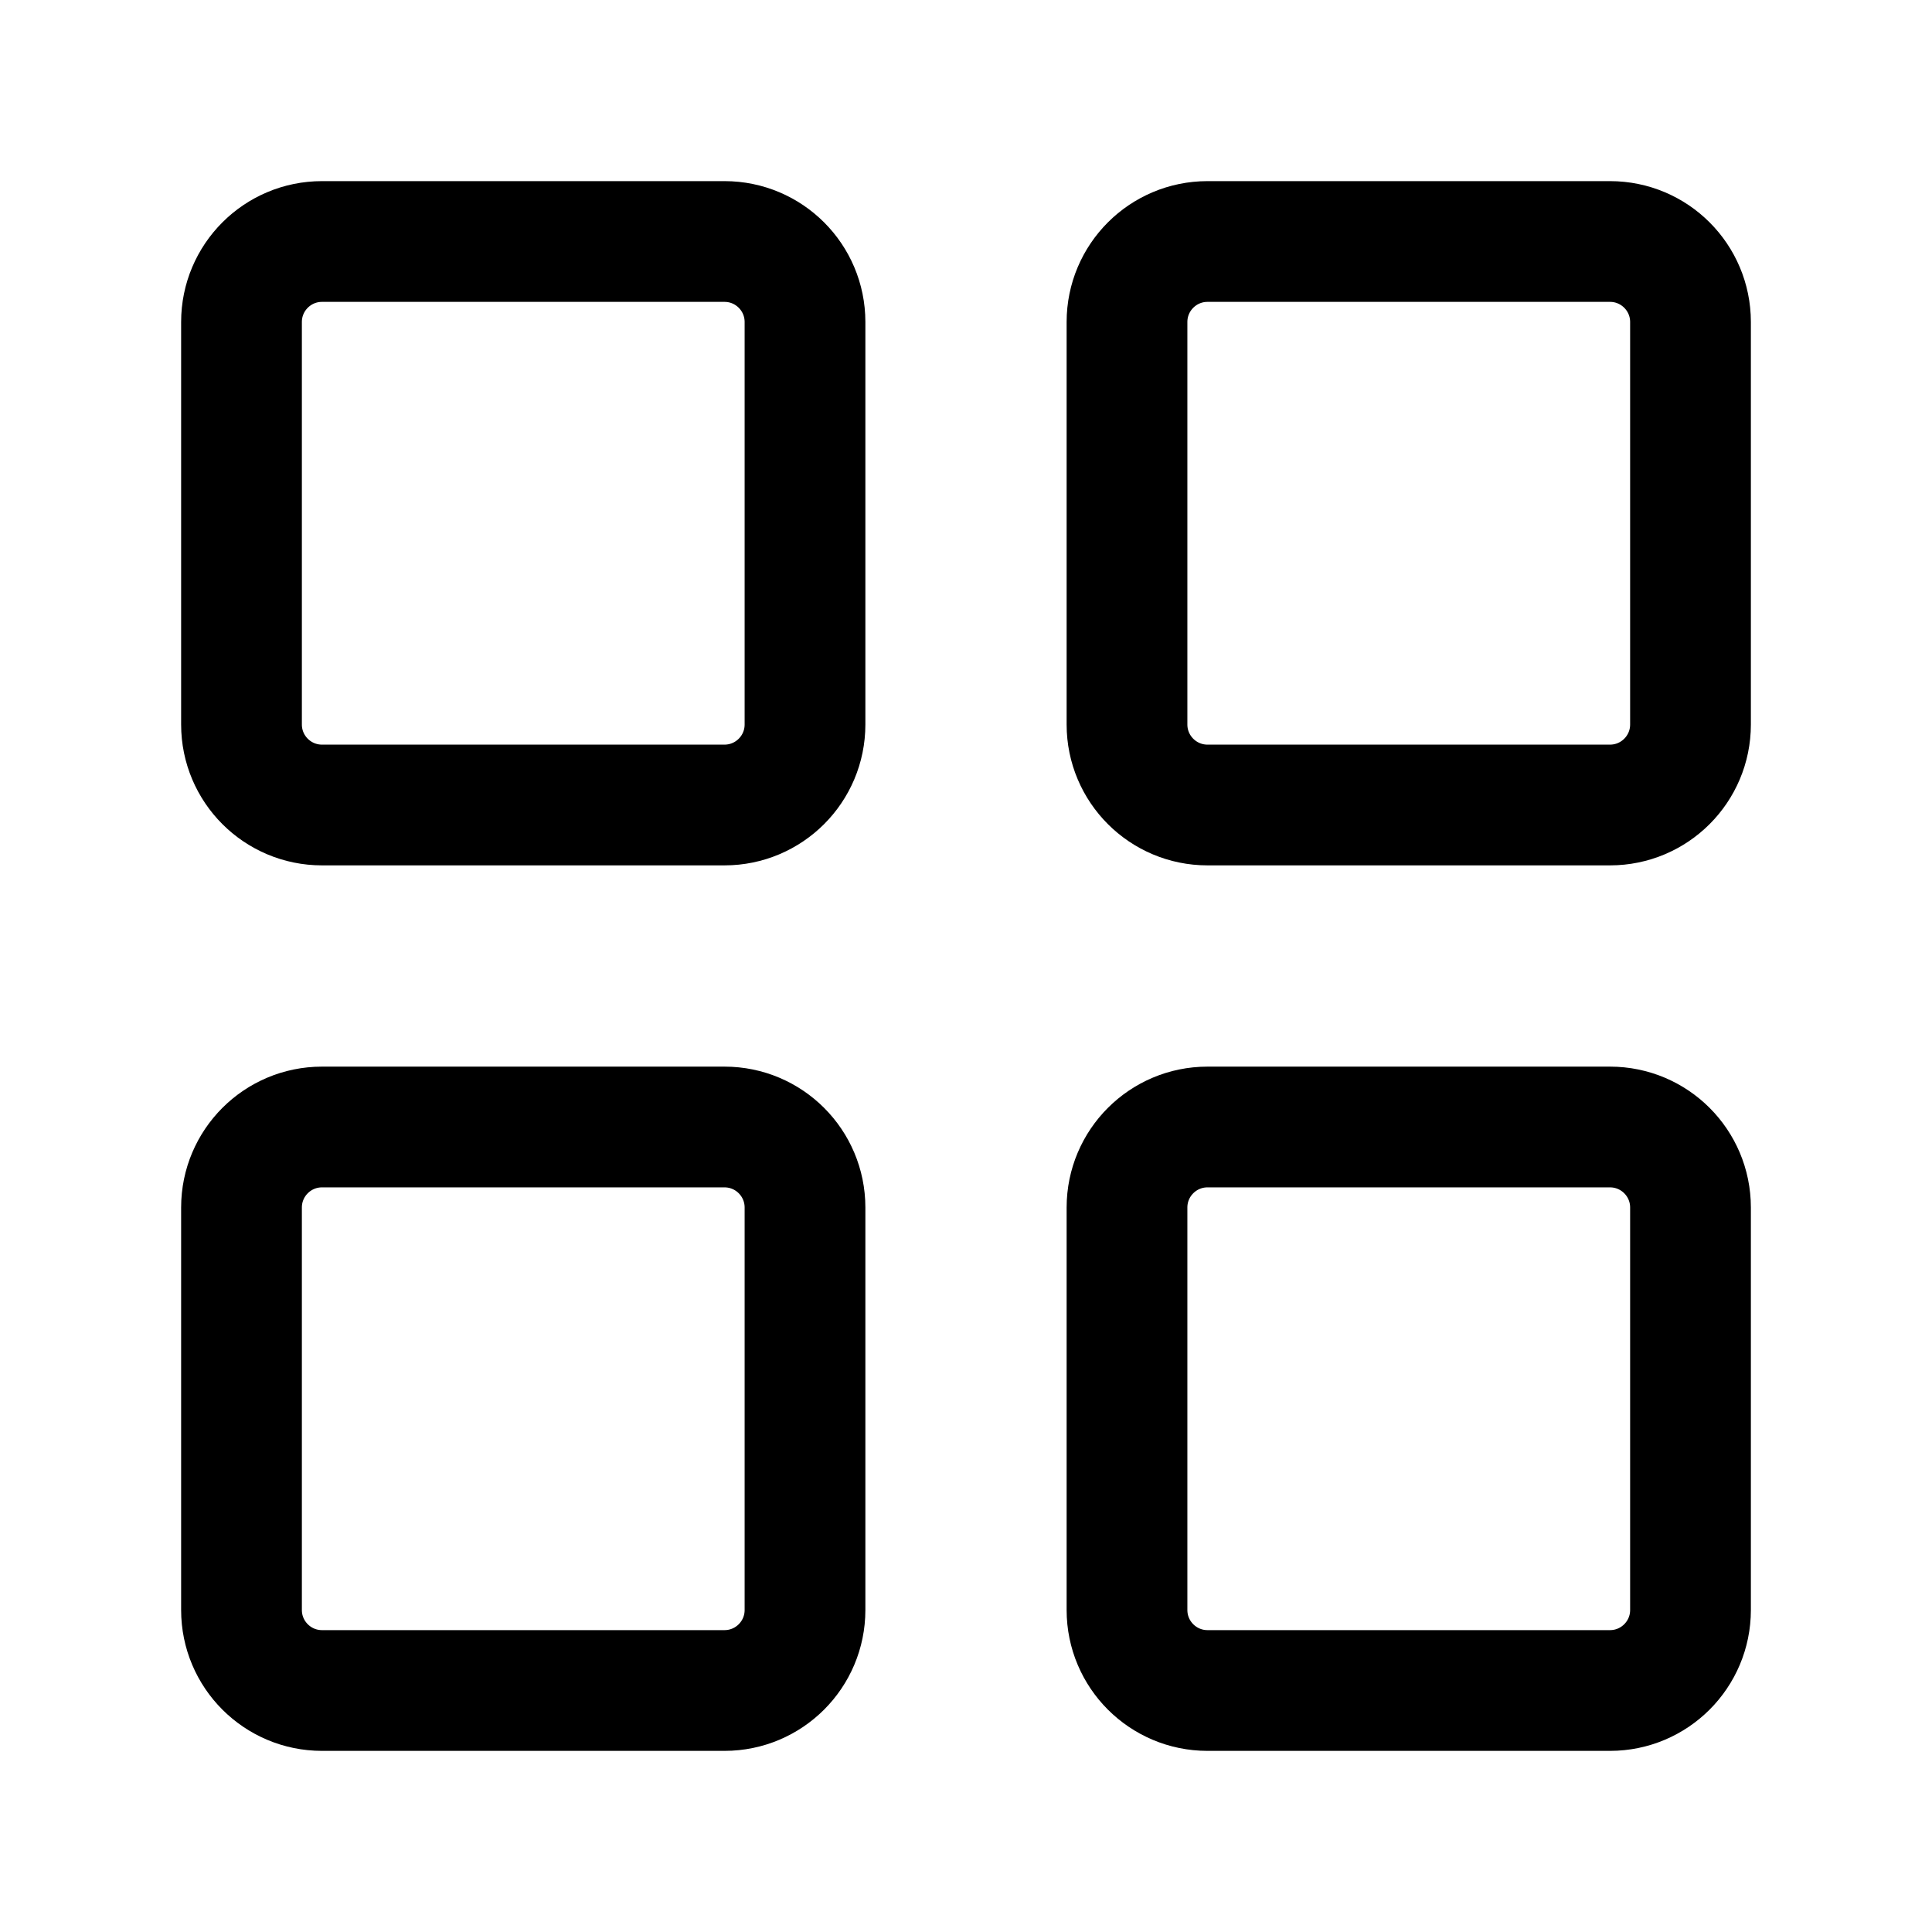
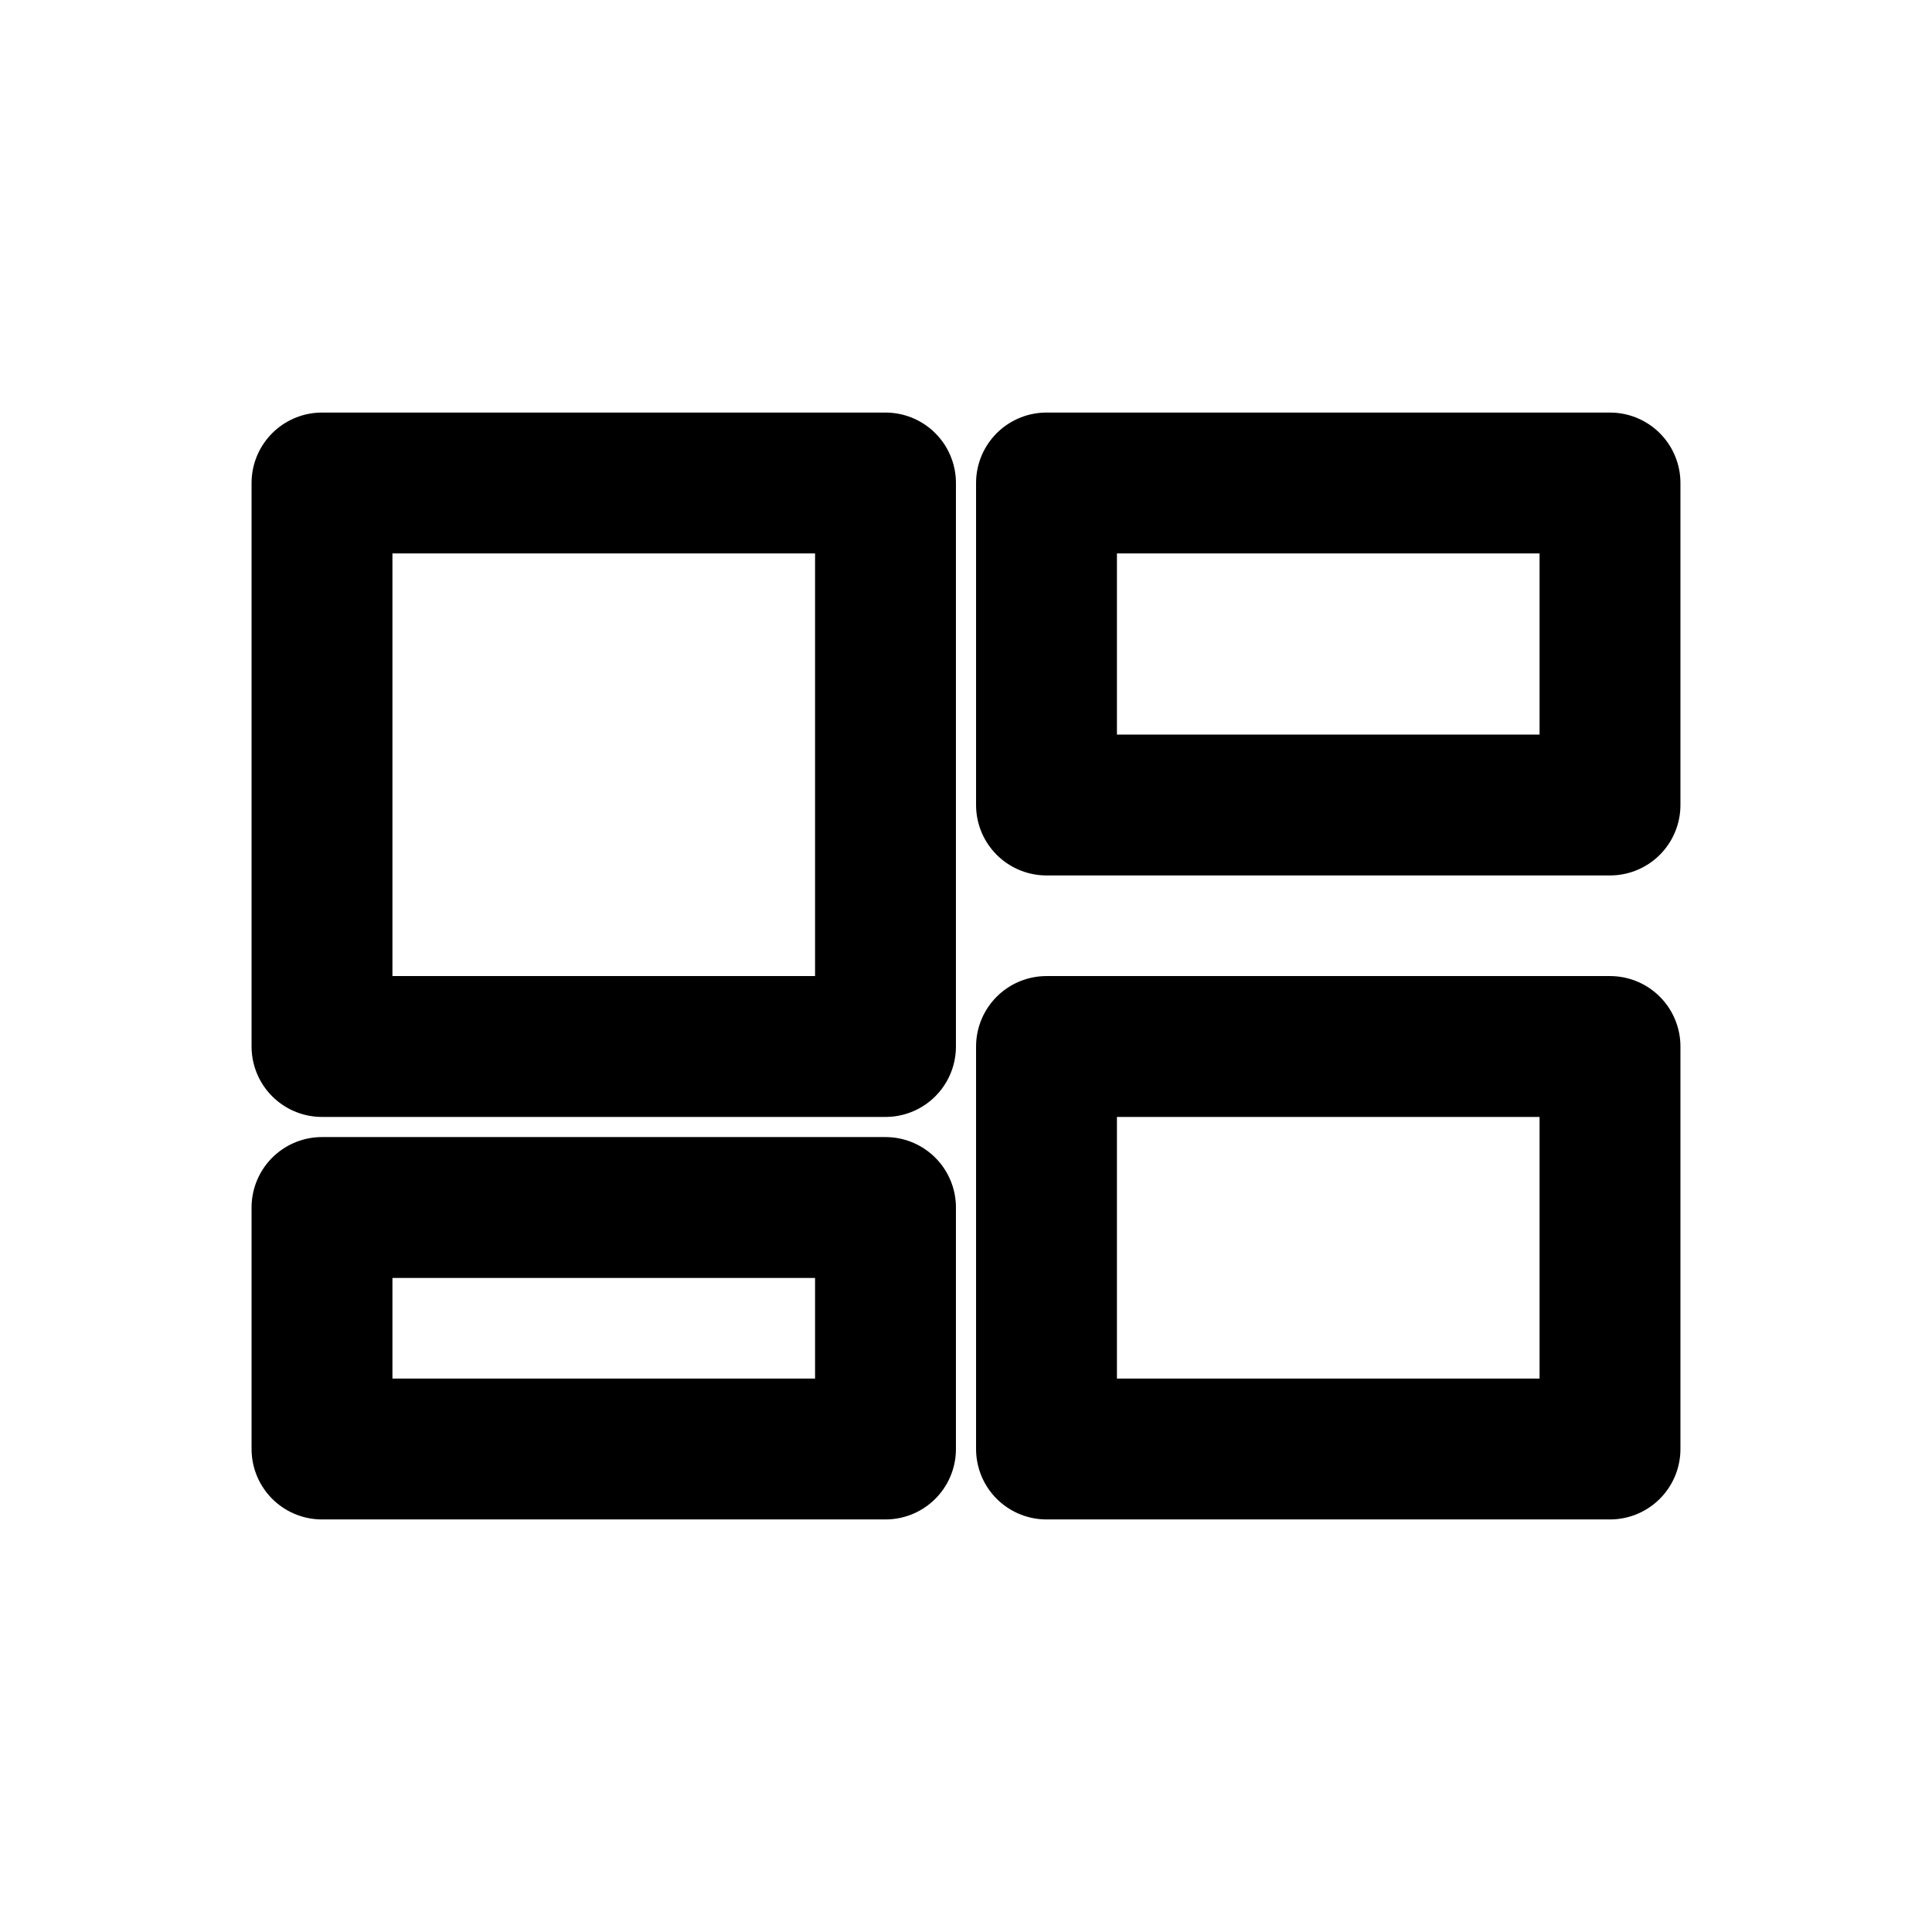
- <svg xmlns="http://www.w3.org/2000/svg" viewBox="0 0 24 24" fill="none" stroke="currentColor" stroke-width="1.5" stroke-linecap="round" stroke-linejoin="round">
-   <rect x="3" y="3" width="7" height="7" rx="1" />
-   <rect x="14" y="3" width="7" height="7" rx="1" />
-   <rect x="3" y="14" width="7" height="7" rx="1" />
-   <rect x="14" y="14" width="7" height="7" rx="1" />
+ <svg xmlns="http://www.w3.org/2000/svg" viewBox="0 0 24 24" width="16" height="16">
+   <path fill="none" stroke="currentColor" stroke-width="1.75" stroke-linecap="round" stroke-linejoin="round" d="M4 13V6h7v7H4Zm9 5v-5h7v5h-7ZM4 18v-3h7v3H4Zm9-8V6h7v4h-7Z" />
</svg>
